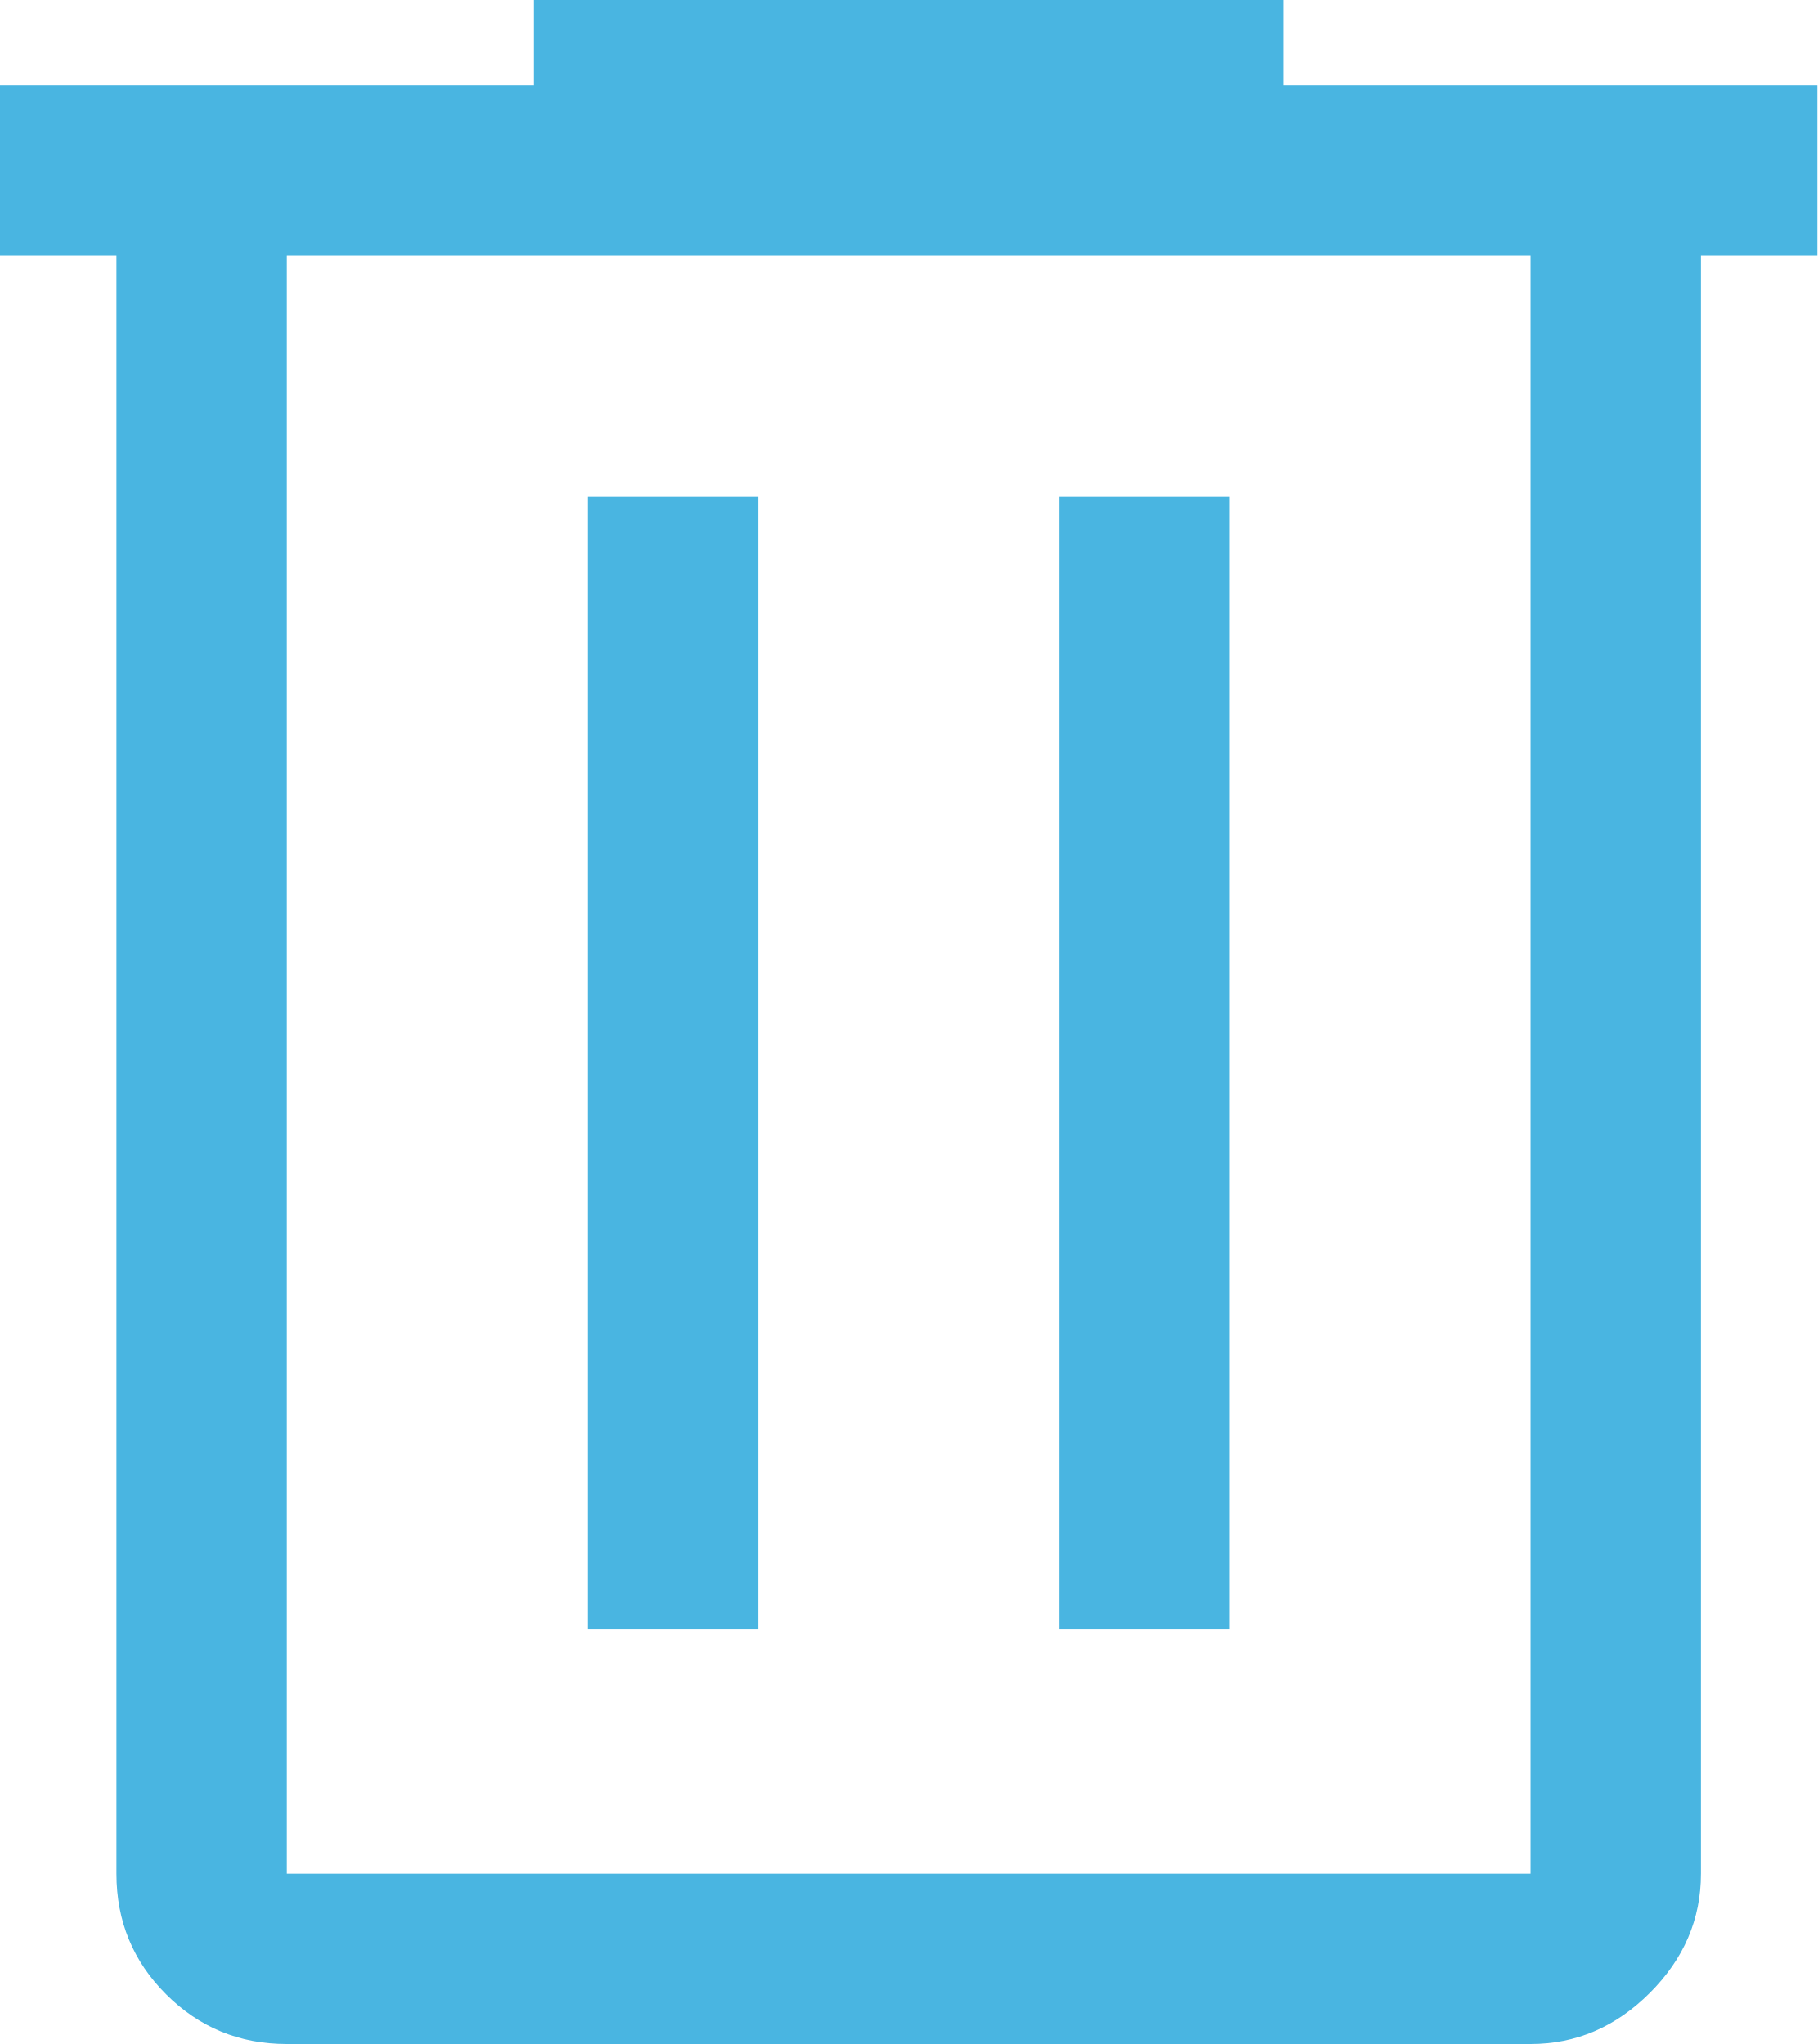
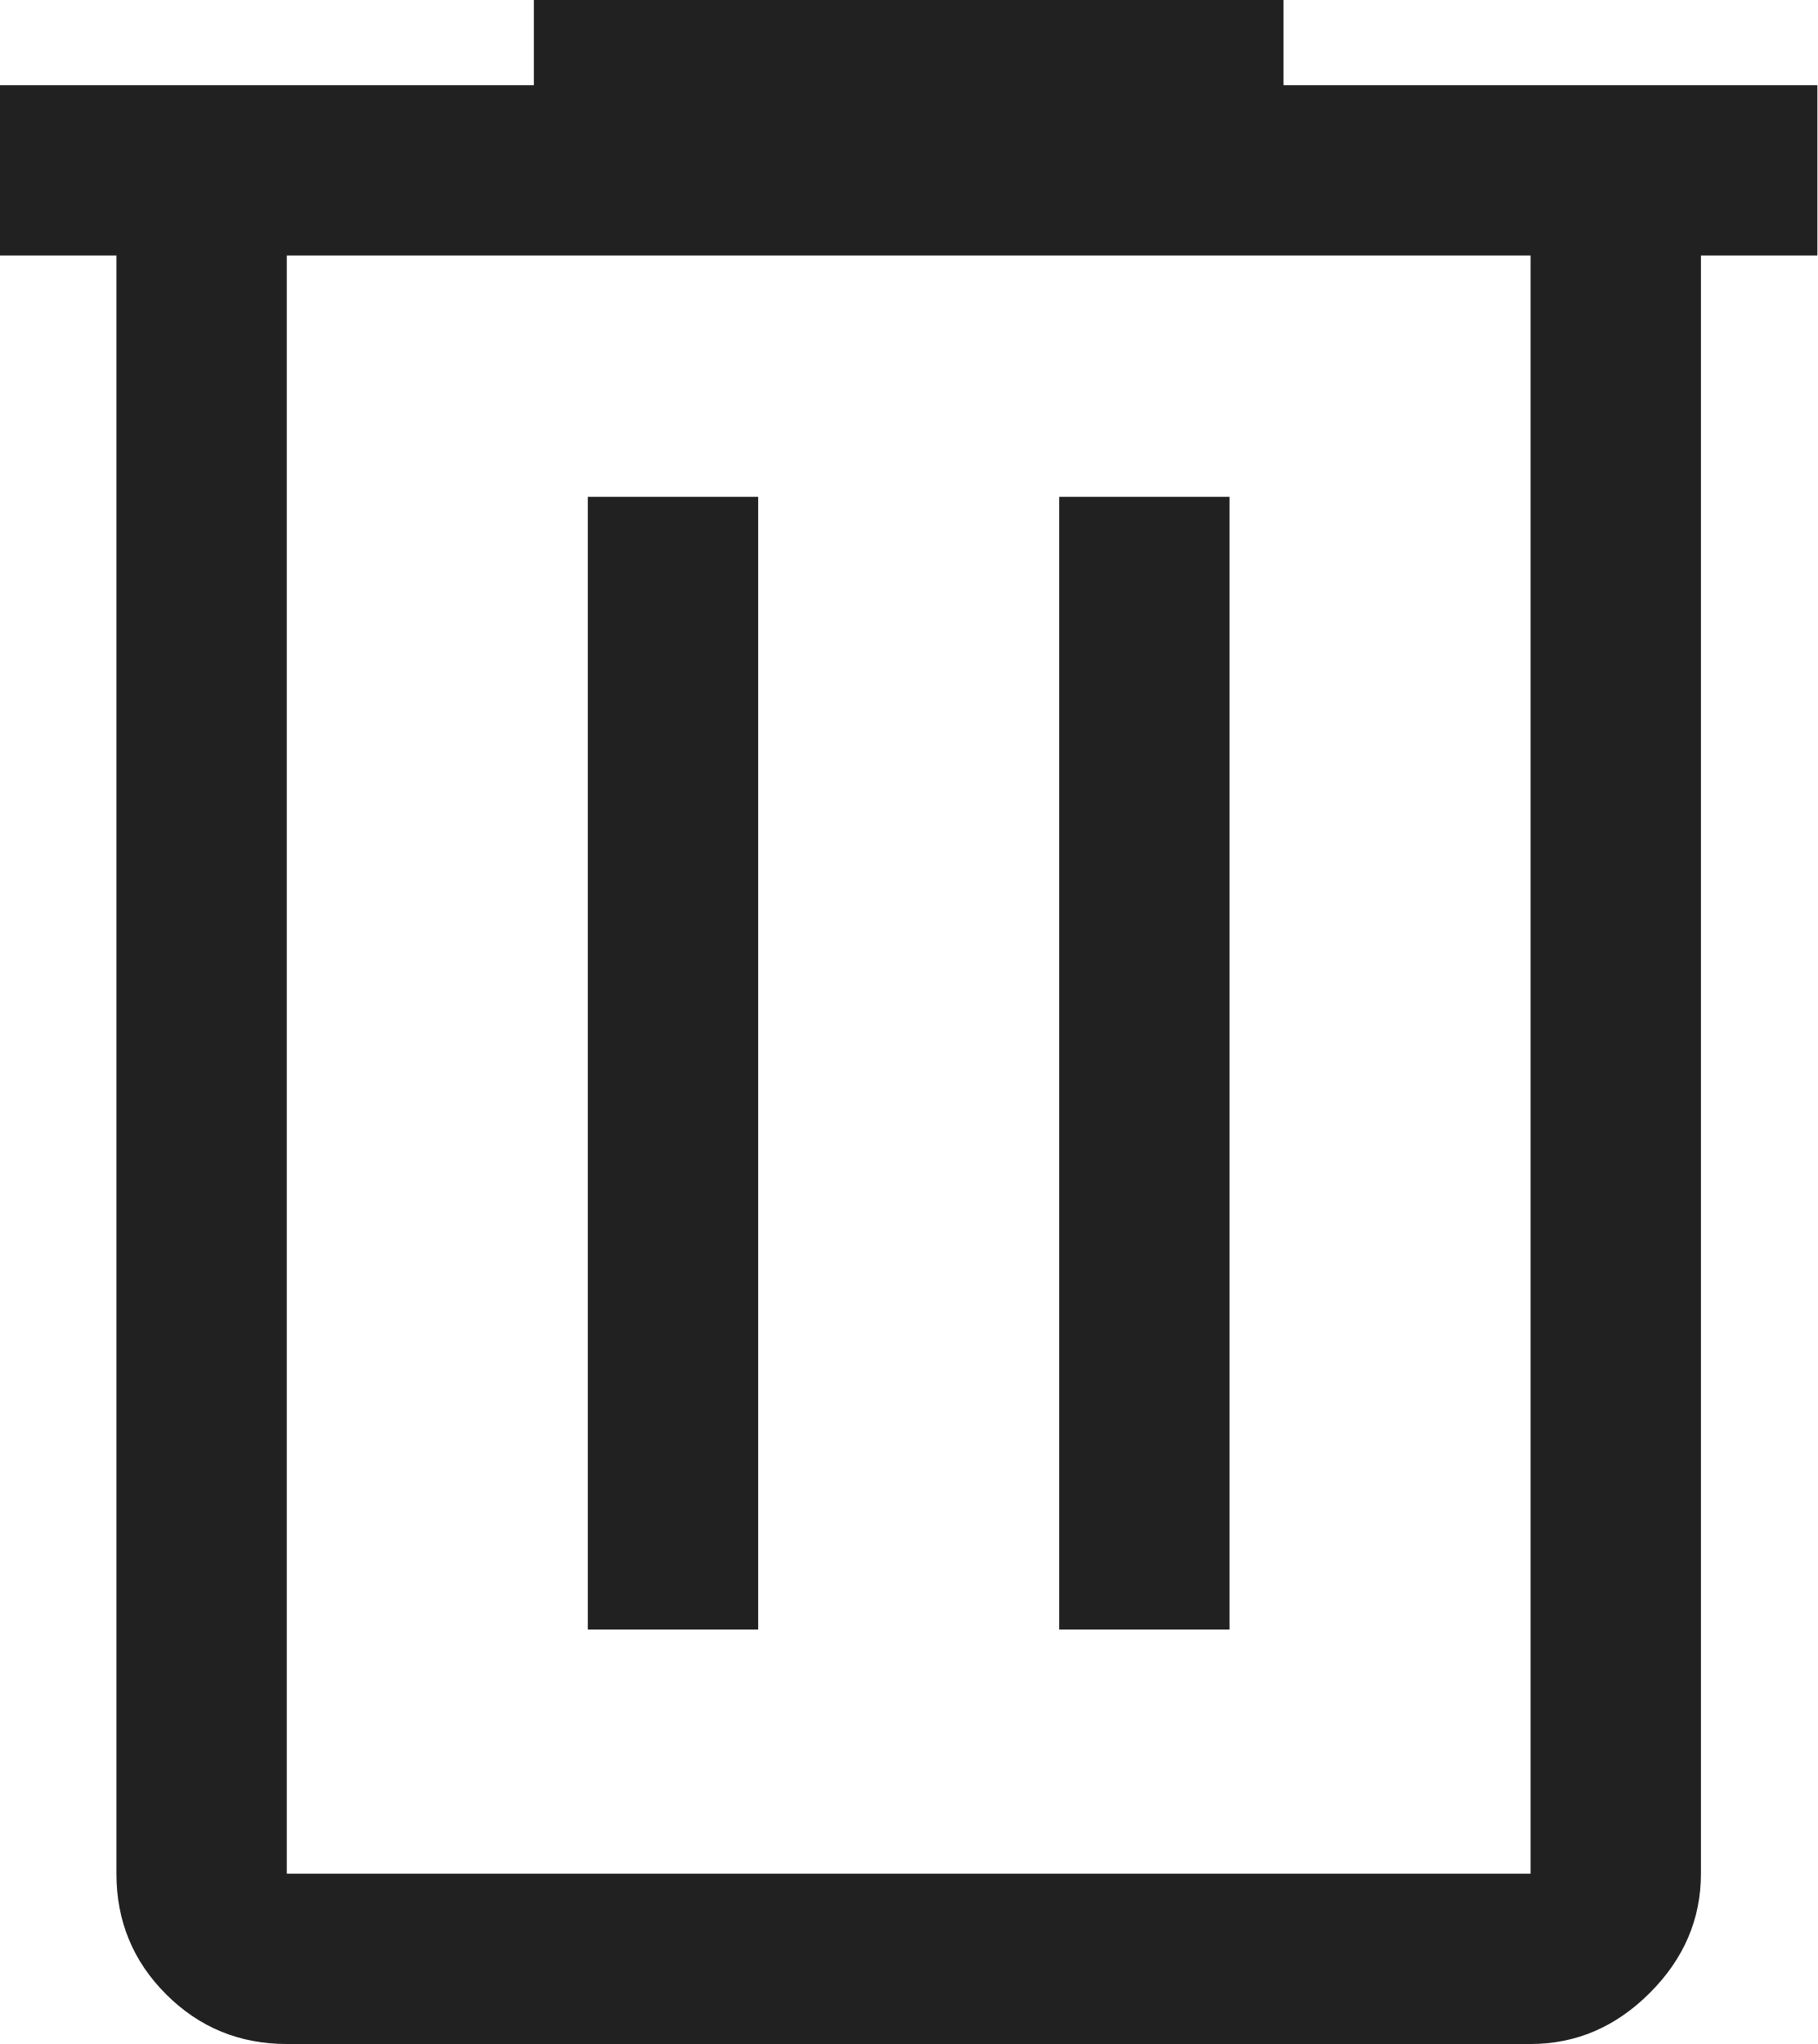
<svg xmlns="http://www.w3.org/2000/svg" width="16" height="18" viewBox="0 0 16 18" fill="none">
-   <path d="M2.525 18C2.108 18 1.754 17.854 1.462 17.562C1.171 17.271 1.025 16.917 1.025 16.5V2.25H-0V0.75H4.7V0H11.3V0.75H16V2.25H14.975V16.5C14.975 16.9 14.825 17.25 14.525 17.55C14.225 17.85 13.875 18 13.475 18H2.525ZM13.475 2.25H2.525V16.5H13.475V2.25ZM5.175 14.35H6.675V4.375H5.175V14.35ZM9.325 14.35H10.825V4.375H9.325V14.35ZM2.525 2.25V16.5V2.25Z" fill="#2eaadc" fill-opacity="0.87" />
+   <path d="M2.525 18C2.108 18 1.754 17.854 1.462 17.562C1.171 17.271 1.025 16.917 1.025 16.5V2.25H-0V0.75H4.7V0H11.3V0.75H16V2.25H14.975V16.5C14.975 16.9 14.825 17.25 14.525 17.55C14.225 17.85 13.875 18 13.475 18H2.525ZM13.475 2.25H2.525V16.5H13.475V2.25ZM5.175 14.35H6.675V4.375H5.175V14.35ZM9.325 14.35H10.825V4.375H9.325V14.35ZM2.525 2.25V16.5V2.25Z" fill="currentColor" fill-opacity="0.87" />
</svg>
